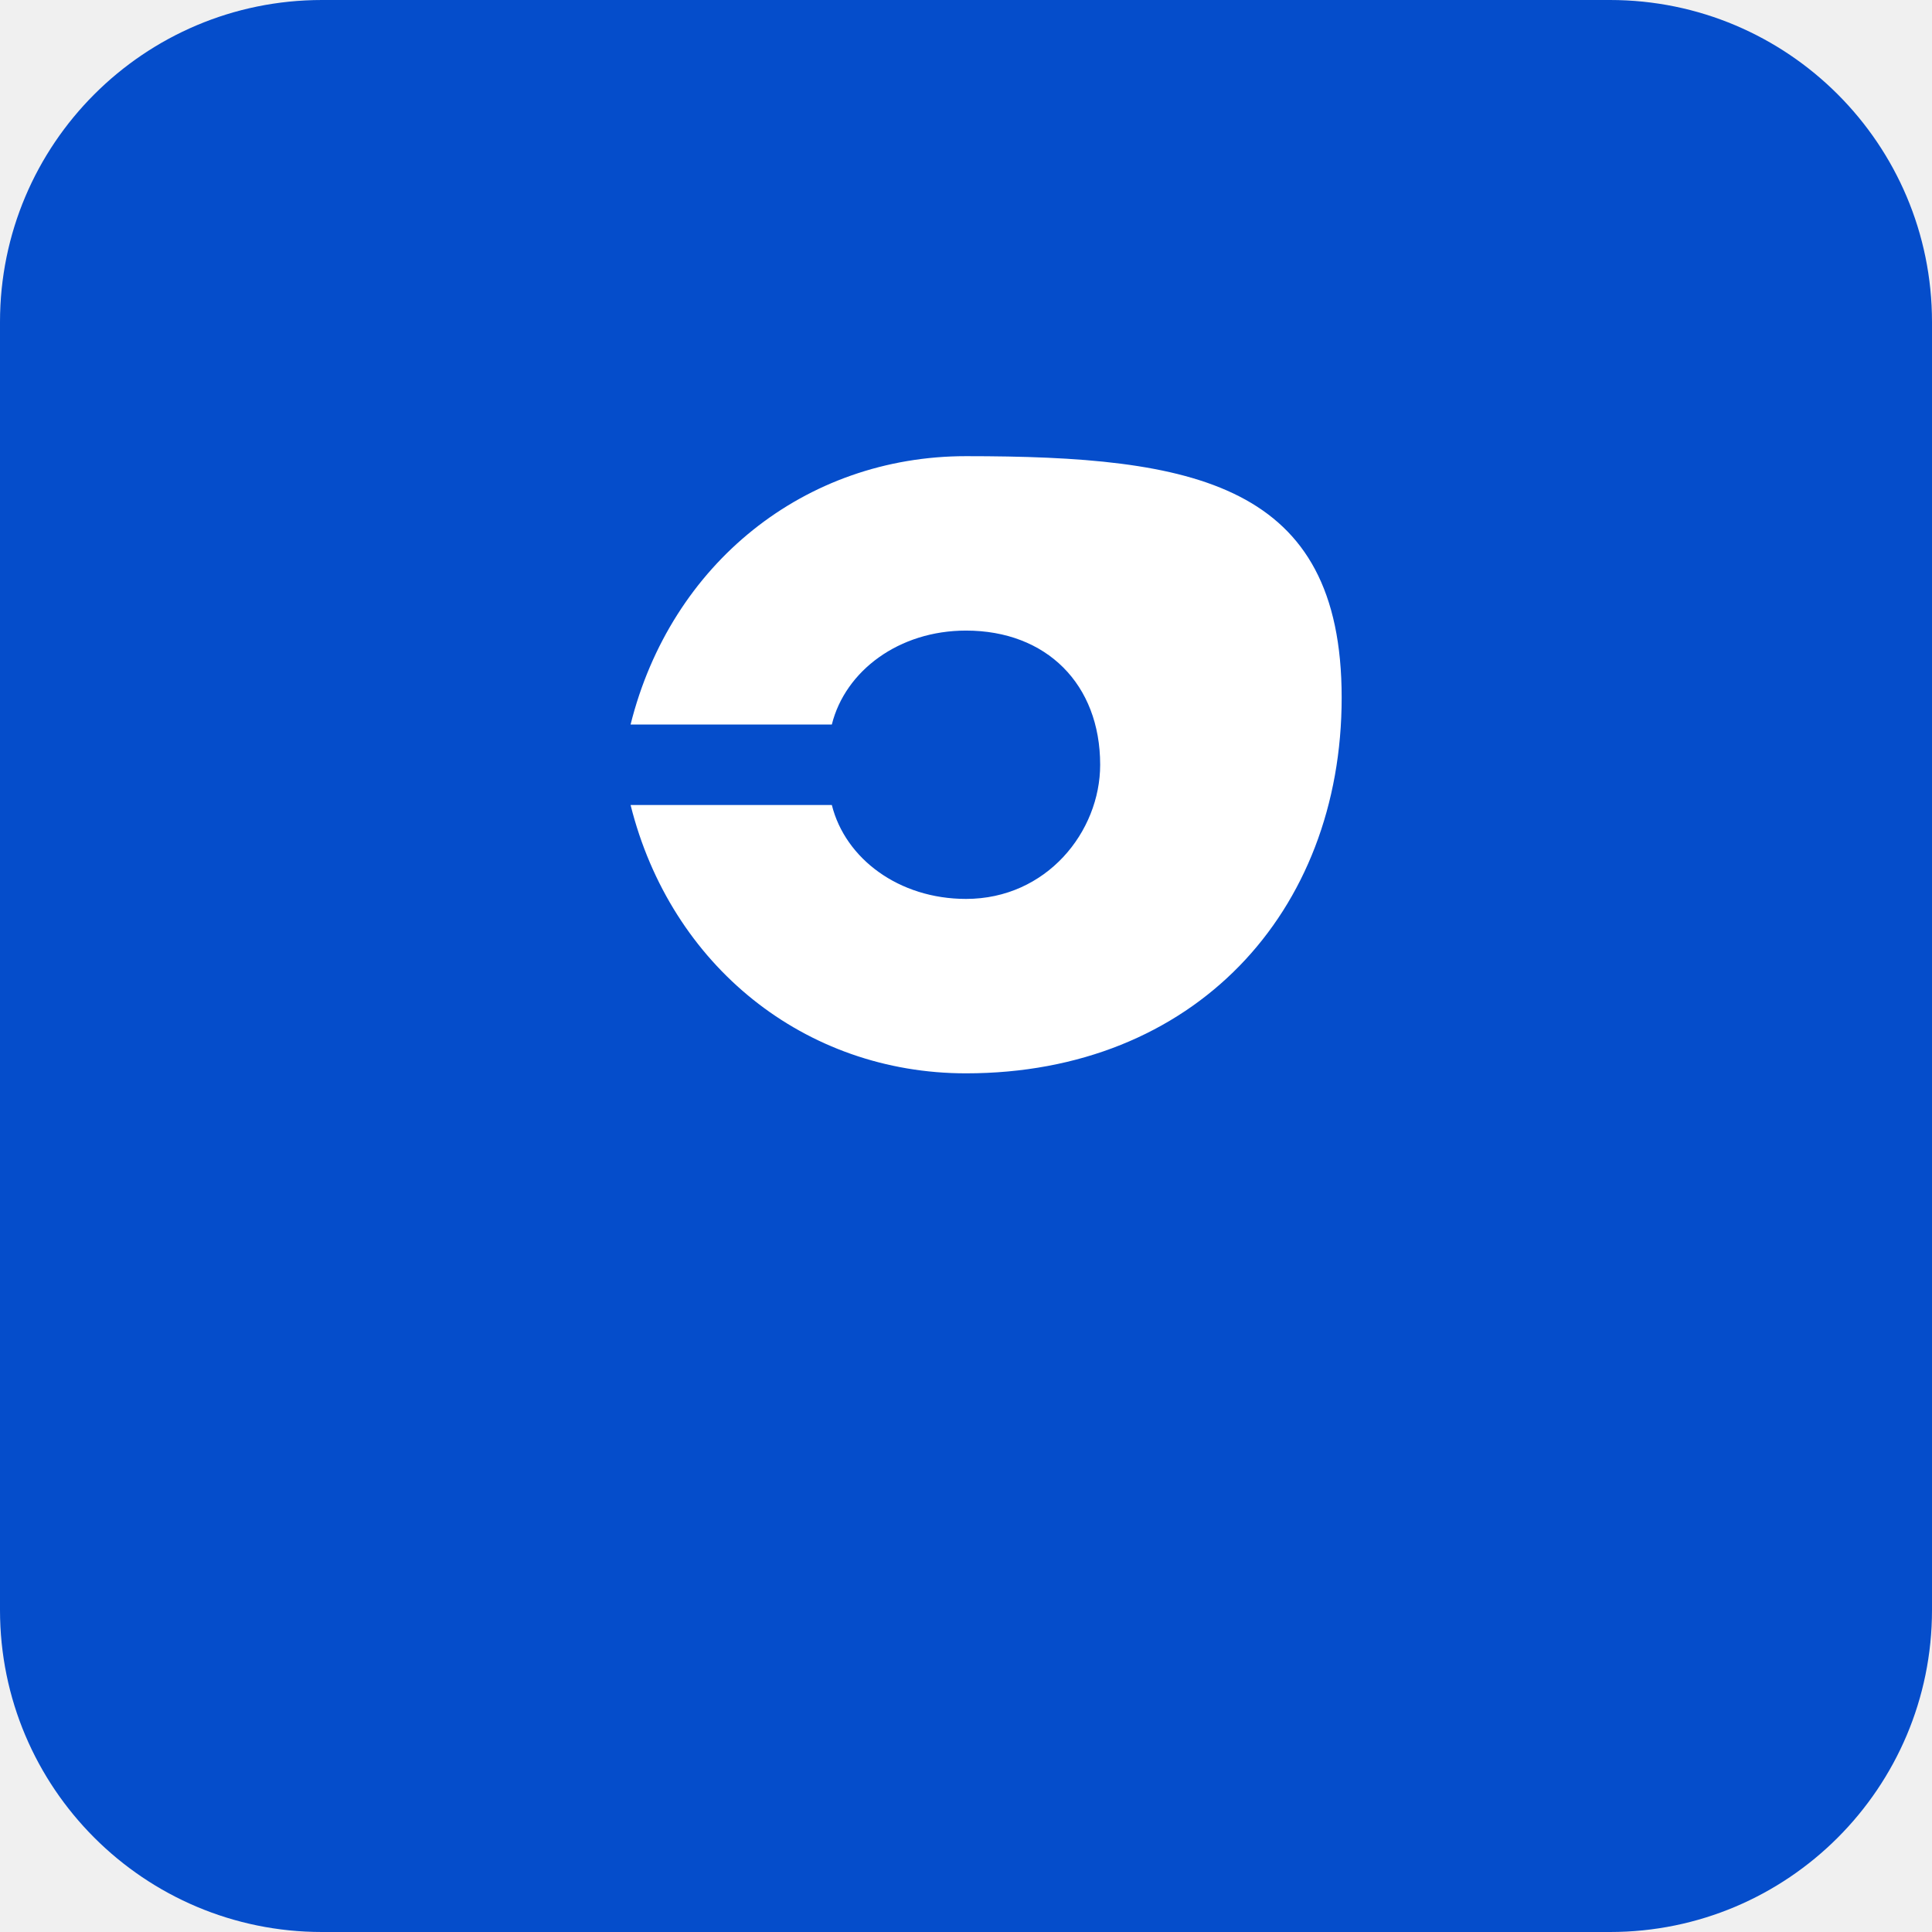
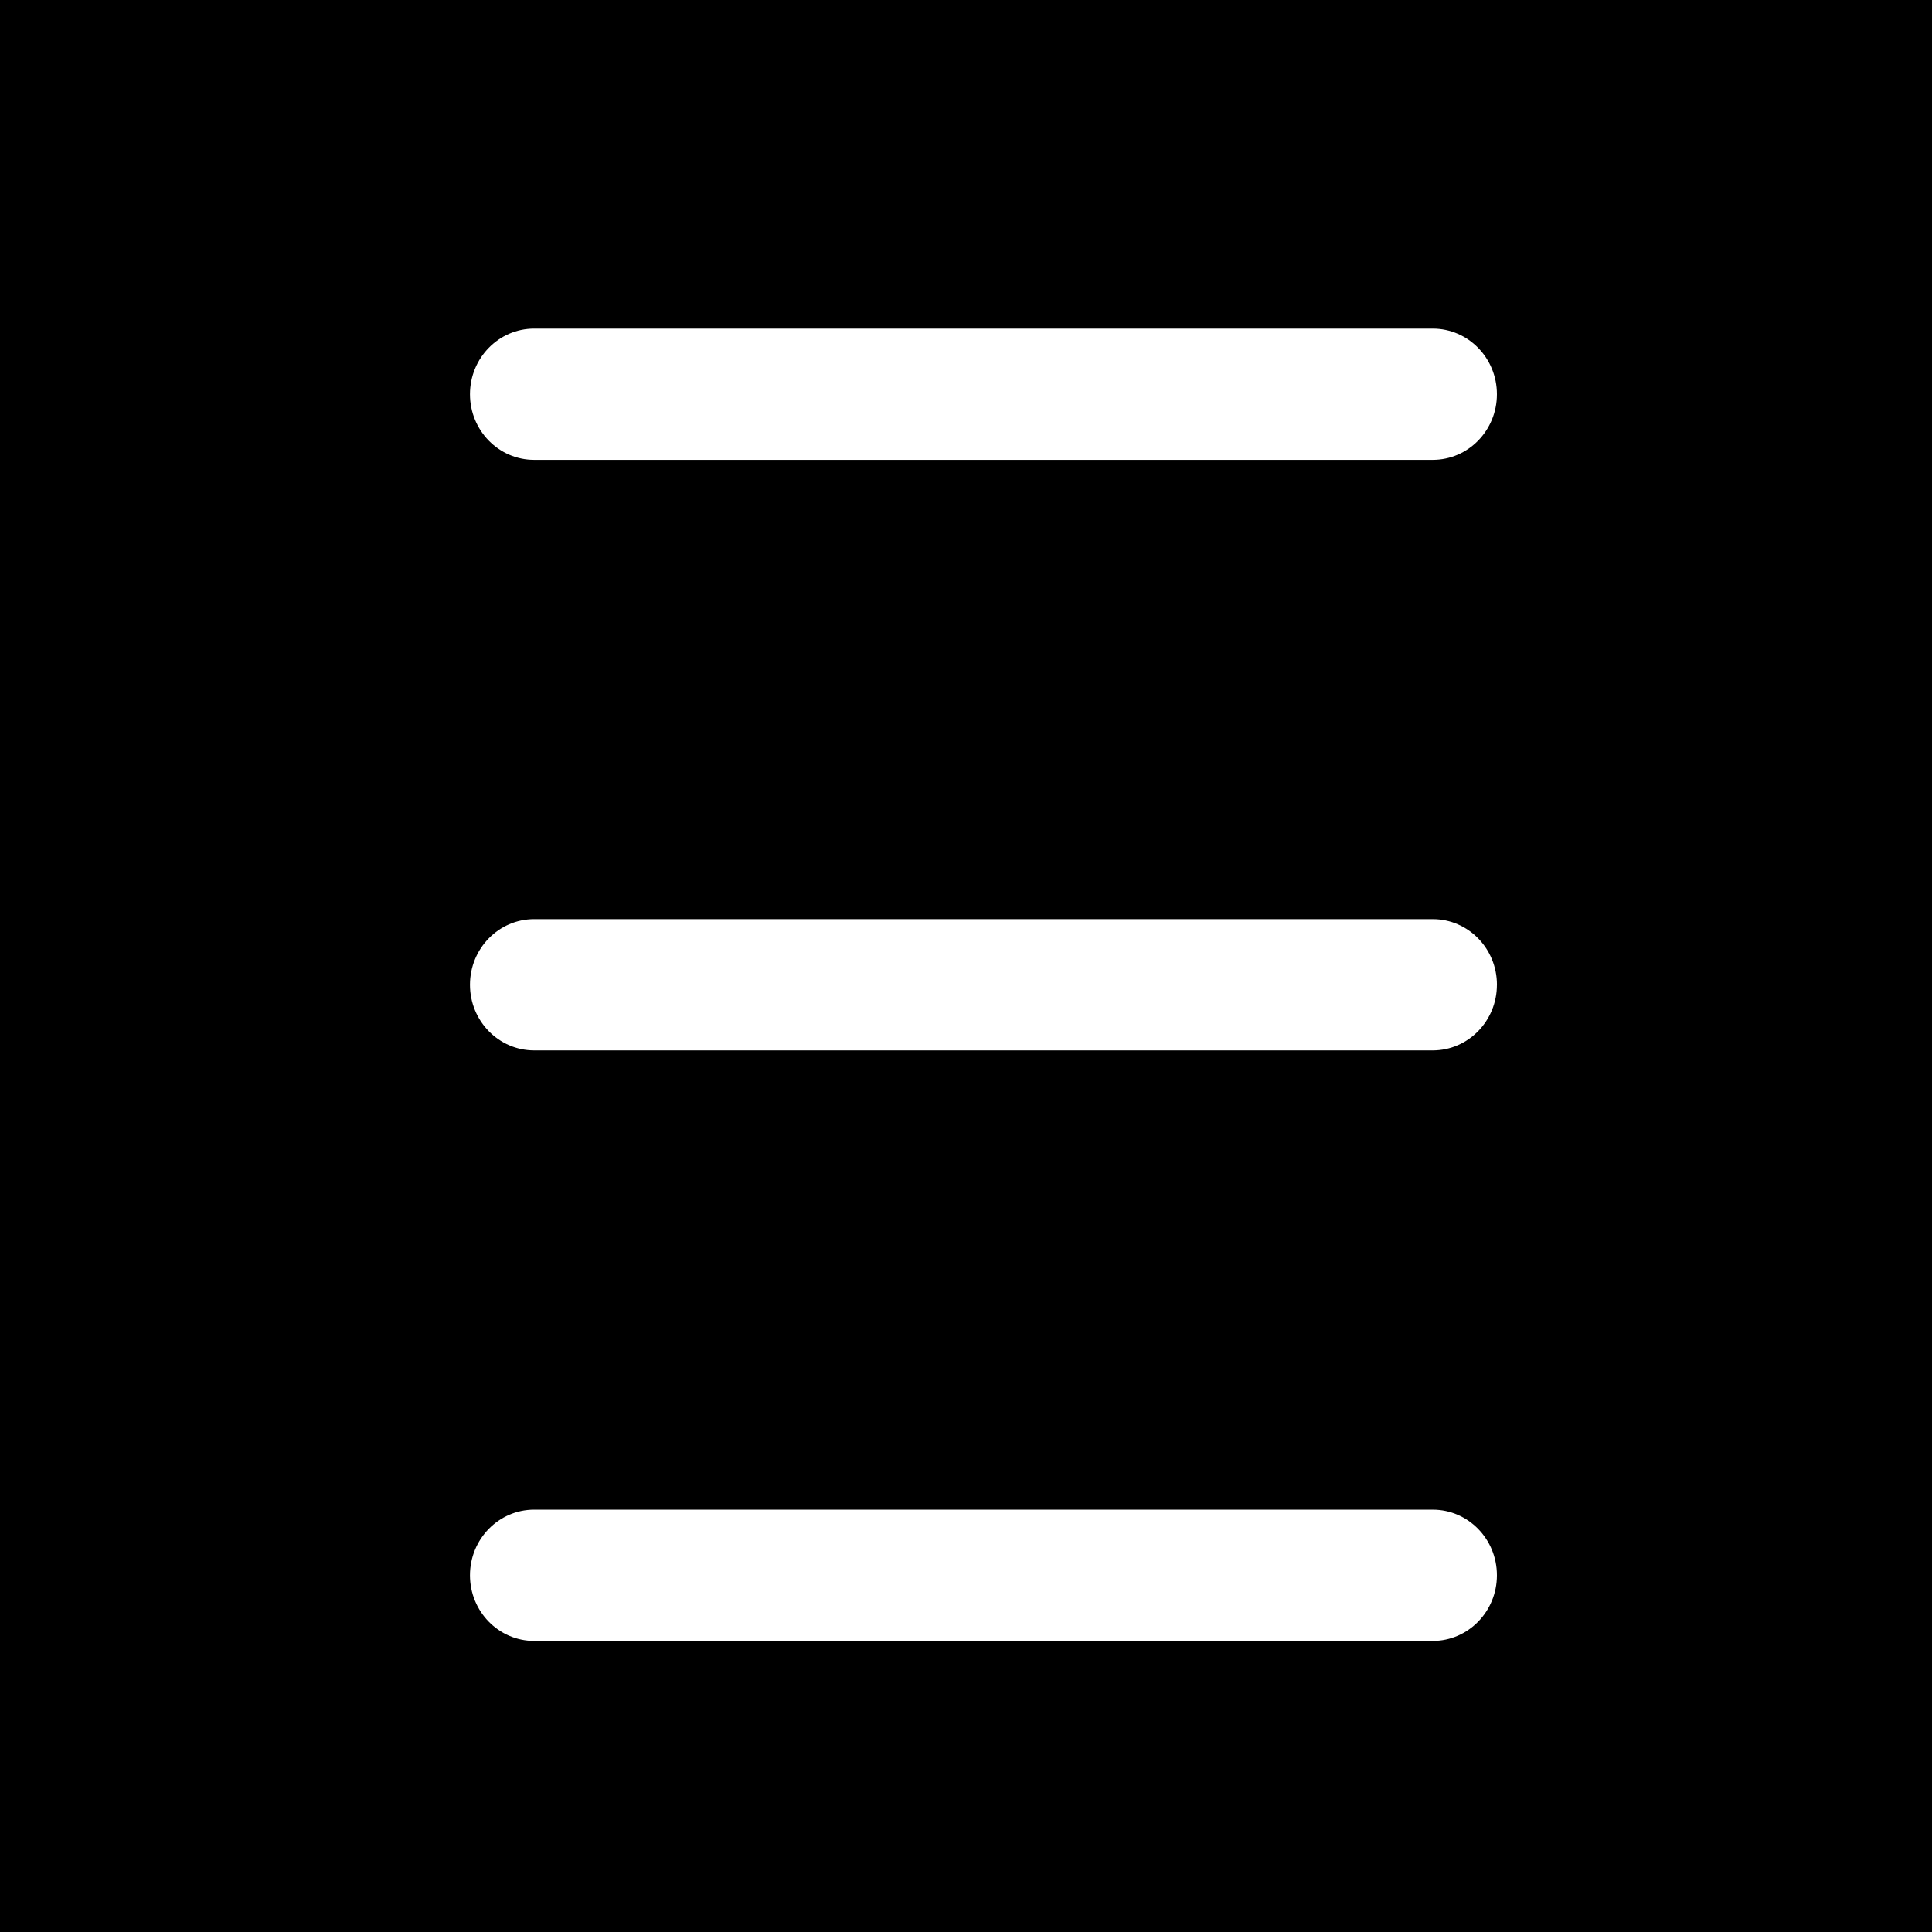
- <svg xmlns="http://www.w3.org/2000/svg" width="144" height="144" viewBox="0 0 144 144" fill="none">
-   <rect width="144" height="144" rx="24" fill="#054DCB" />
-   <path d="M72 34c-12 0-22 8-25 20h15c1-4 5-7 10-7 6 0 10 4 10 10 0 5-4 10-10 10-5 0-9-3-10-7H47c3 12 13 20 25 20 17 0 28-12 28-28S89 34 72 34Z" fill="white" />
+ <svg xmlns="http://www.w3.org/2000/svg" width="91" height="91" viewBox="0 0 68.25 68.25" preserveAspectRatio="xMidYMid meet" version="1.1" id="svg826">
+   <defs id="defs830" />
+   <rect style="fill:#000000;stroke-width:0.618" id="rect938" width="68.25" height="68.25" x="0" y="-1.7763568e-15" />
+   <path fill-rule="evenodd" clip-rule="evenodd" d="m 16.602,13.927 c 0,-1.28 1.015,-2.318 2.267,-2.318 h 31.744 c 1.252,0 2.267,1.038 2.267,2.318 v 0 c 0,1.28 -1.015,2.318 -2.267,2.318 H 18.869 c -1.252,0 -2.267,-1.038 -2.267,-2.318 z m 0,41.722 c 0,-1.28 1.015,-2.318 2.267,-2.318 h 31.744 c 1.252,0 2.267,1.038 2.267,2.318 v 0 c 0,1.28 -1.015,2.318 -2.267,2.318 H 18.869 c -1.252,0 -2.267,-1.038 -2.267,-2.318 z m 36.279,-20.861 c 0,-1.28 -1.015,-2.318 -2.267,-2.318 H 18.869 c -1.252,0 -2.267,1.038 -2.267,2.318 v 0 c 0,1.28 1.015,2.318 2.267,2.318 h 31.744 c 1.252,0 2.267,-1.038 2.267,-2.318 z" fill="#ffffff" id="path840" style="stroke-width:0.764" />
</svg>
